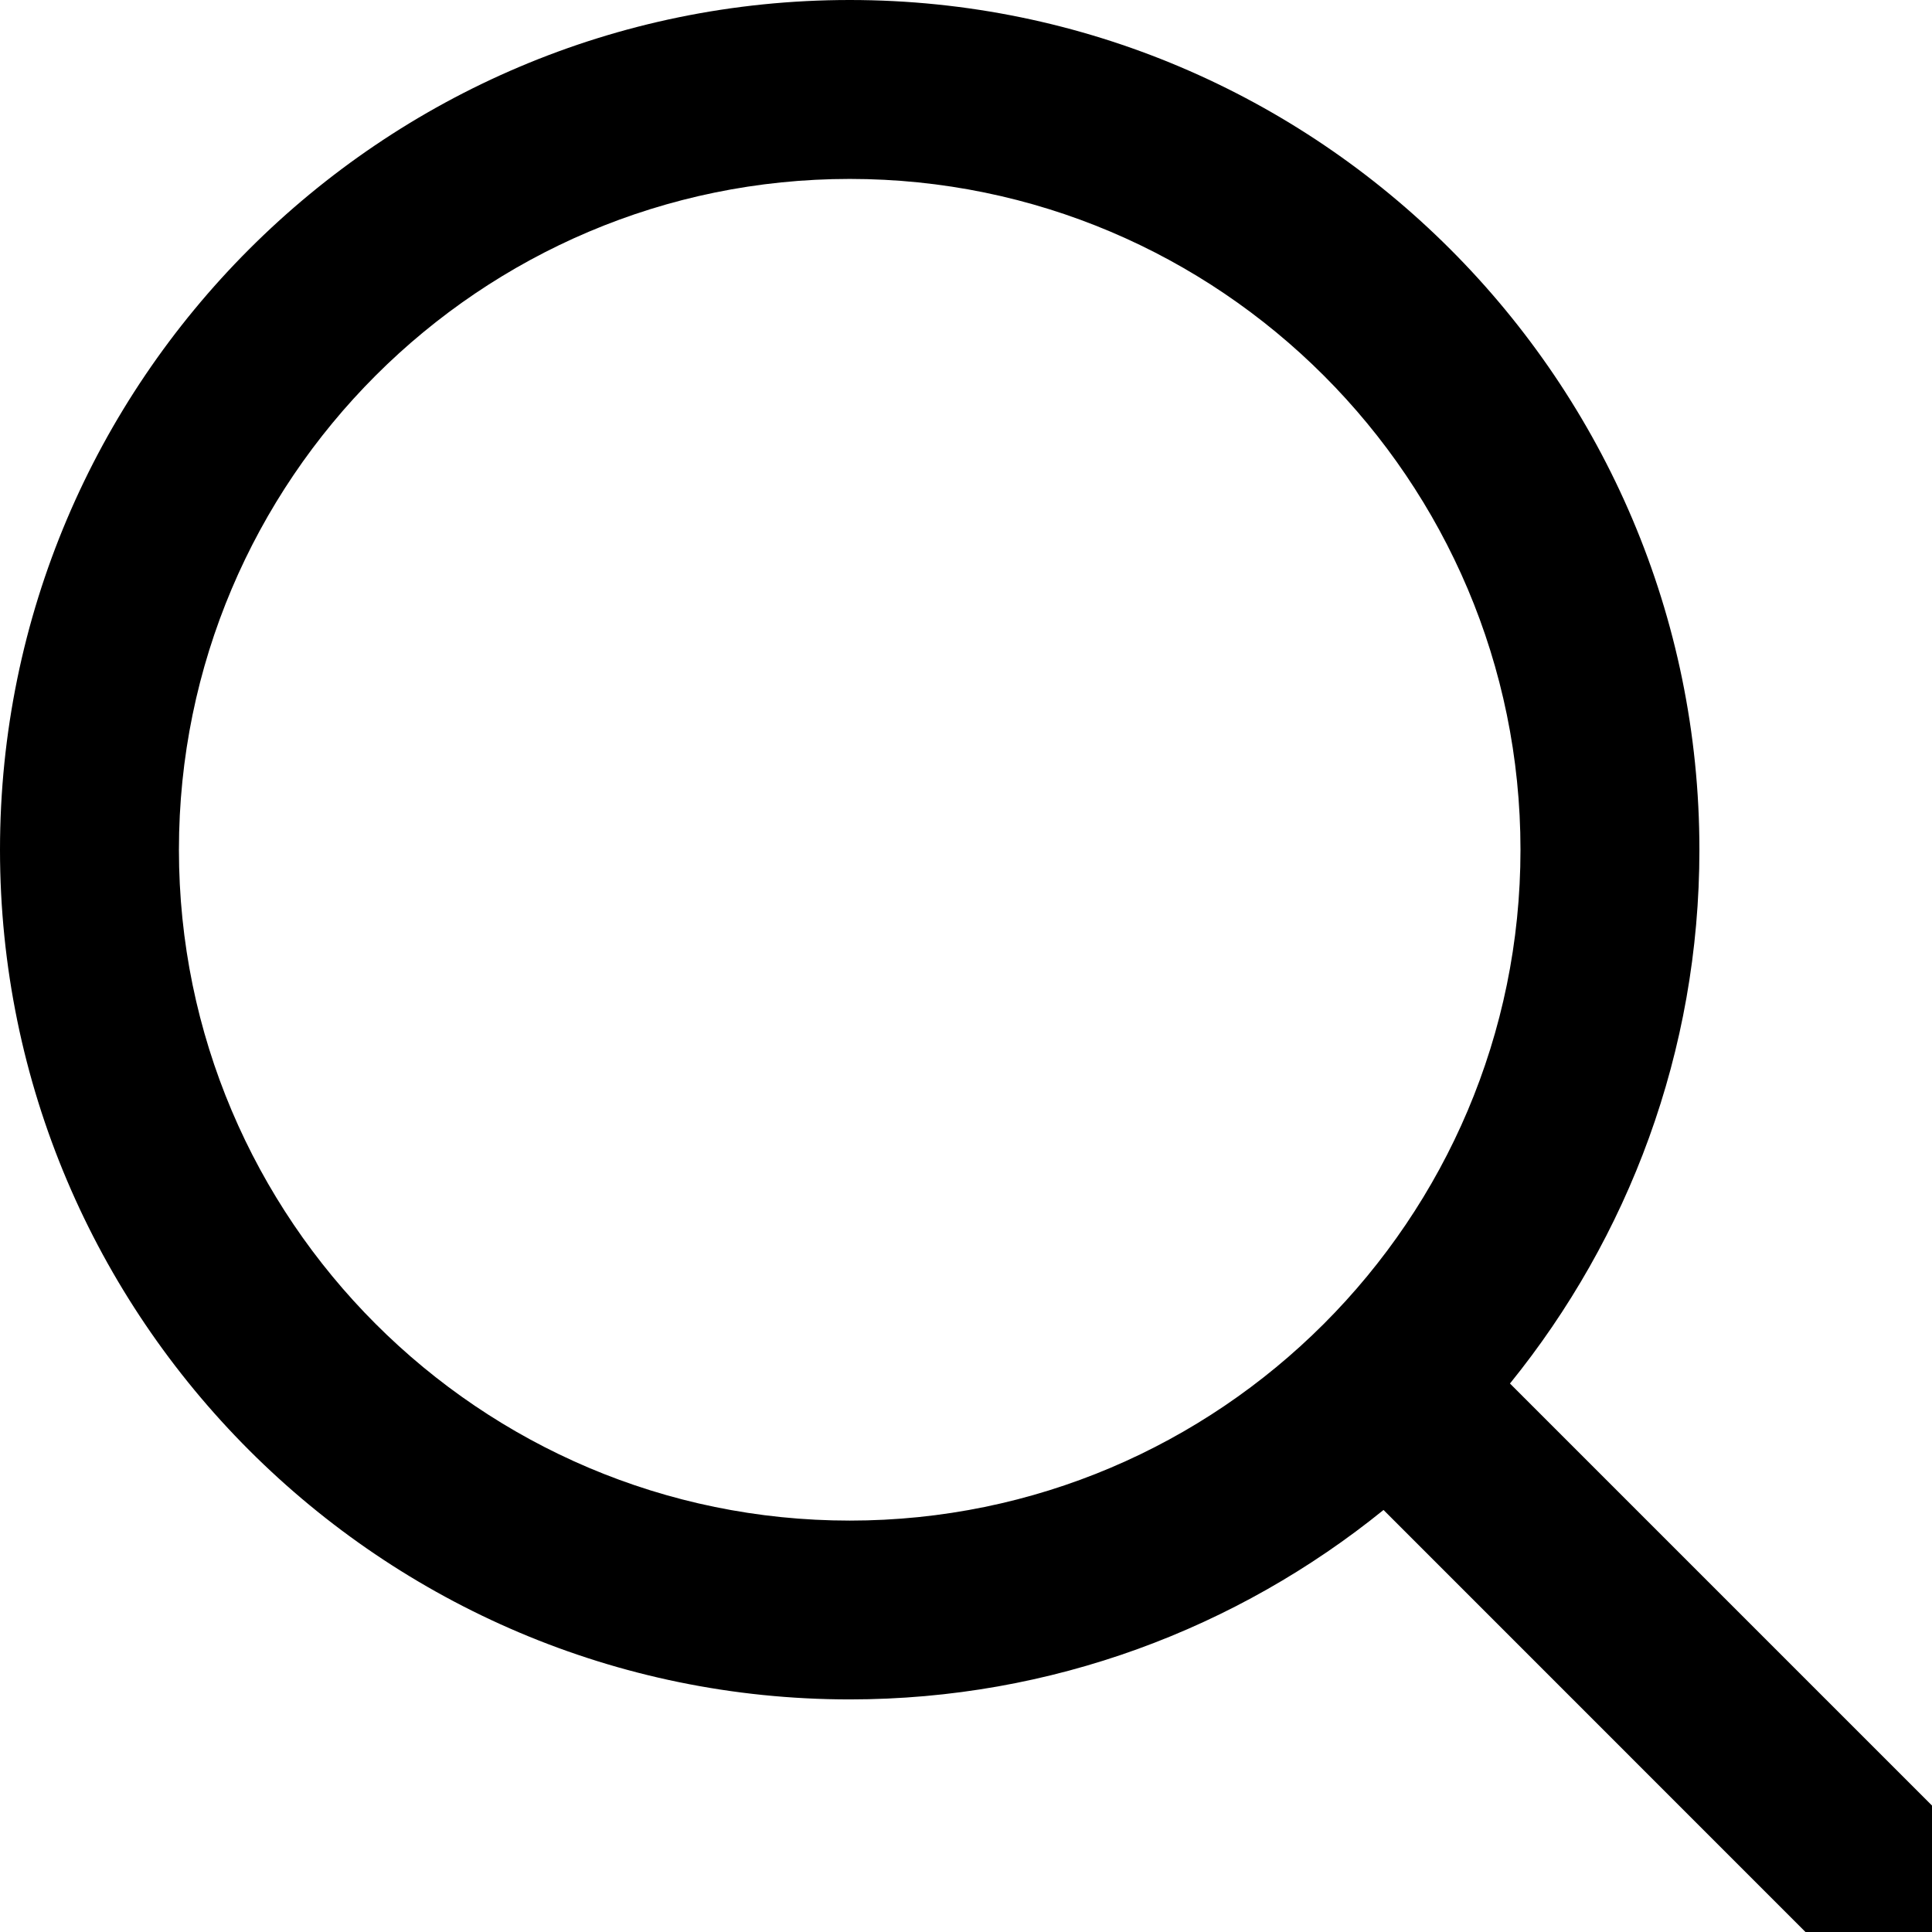
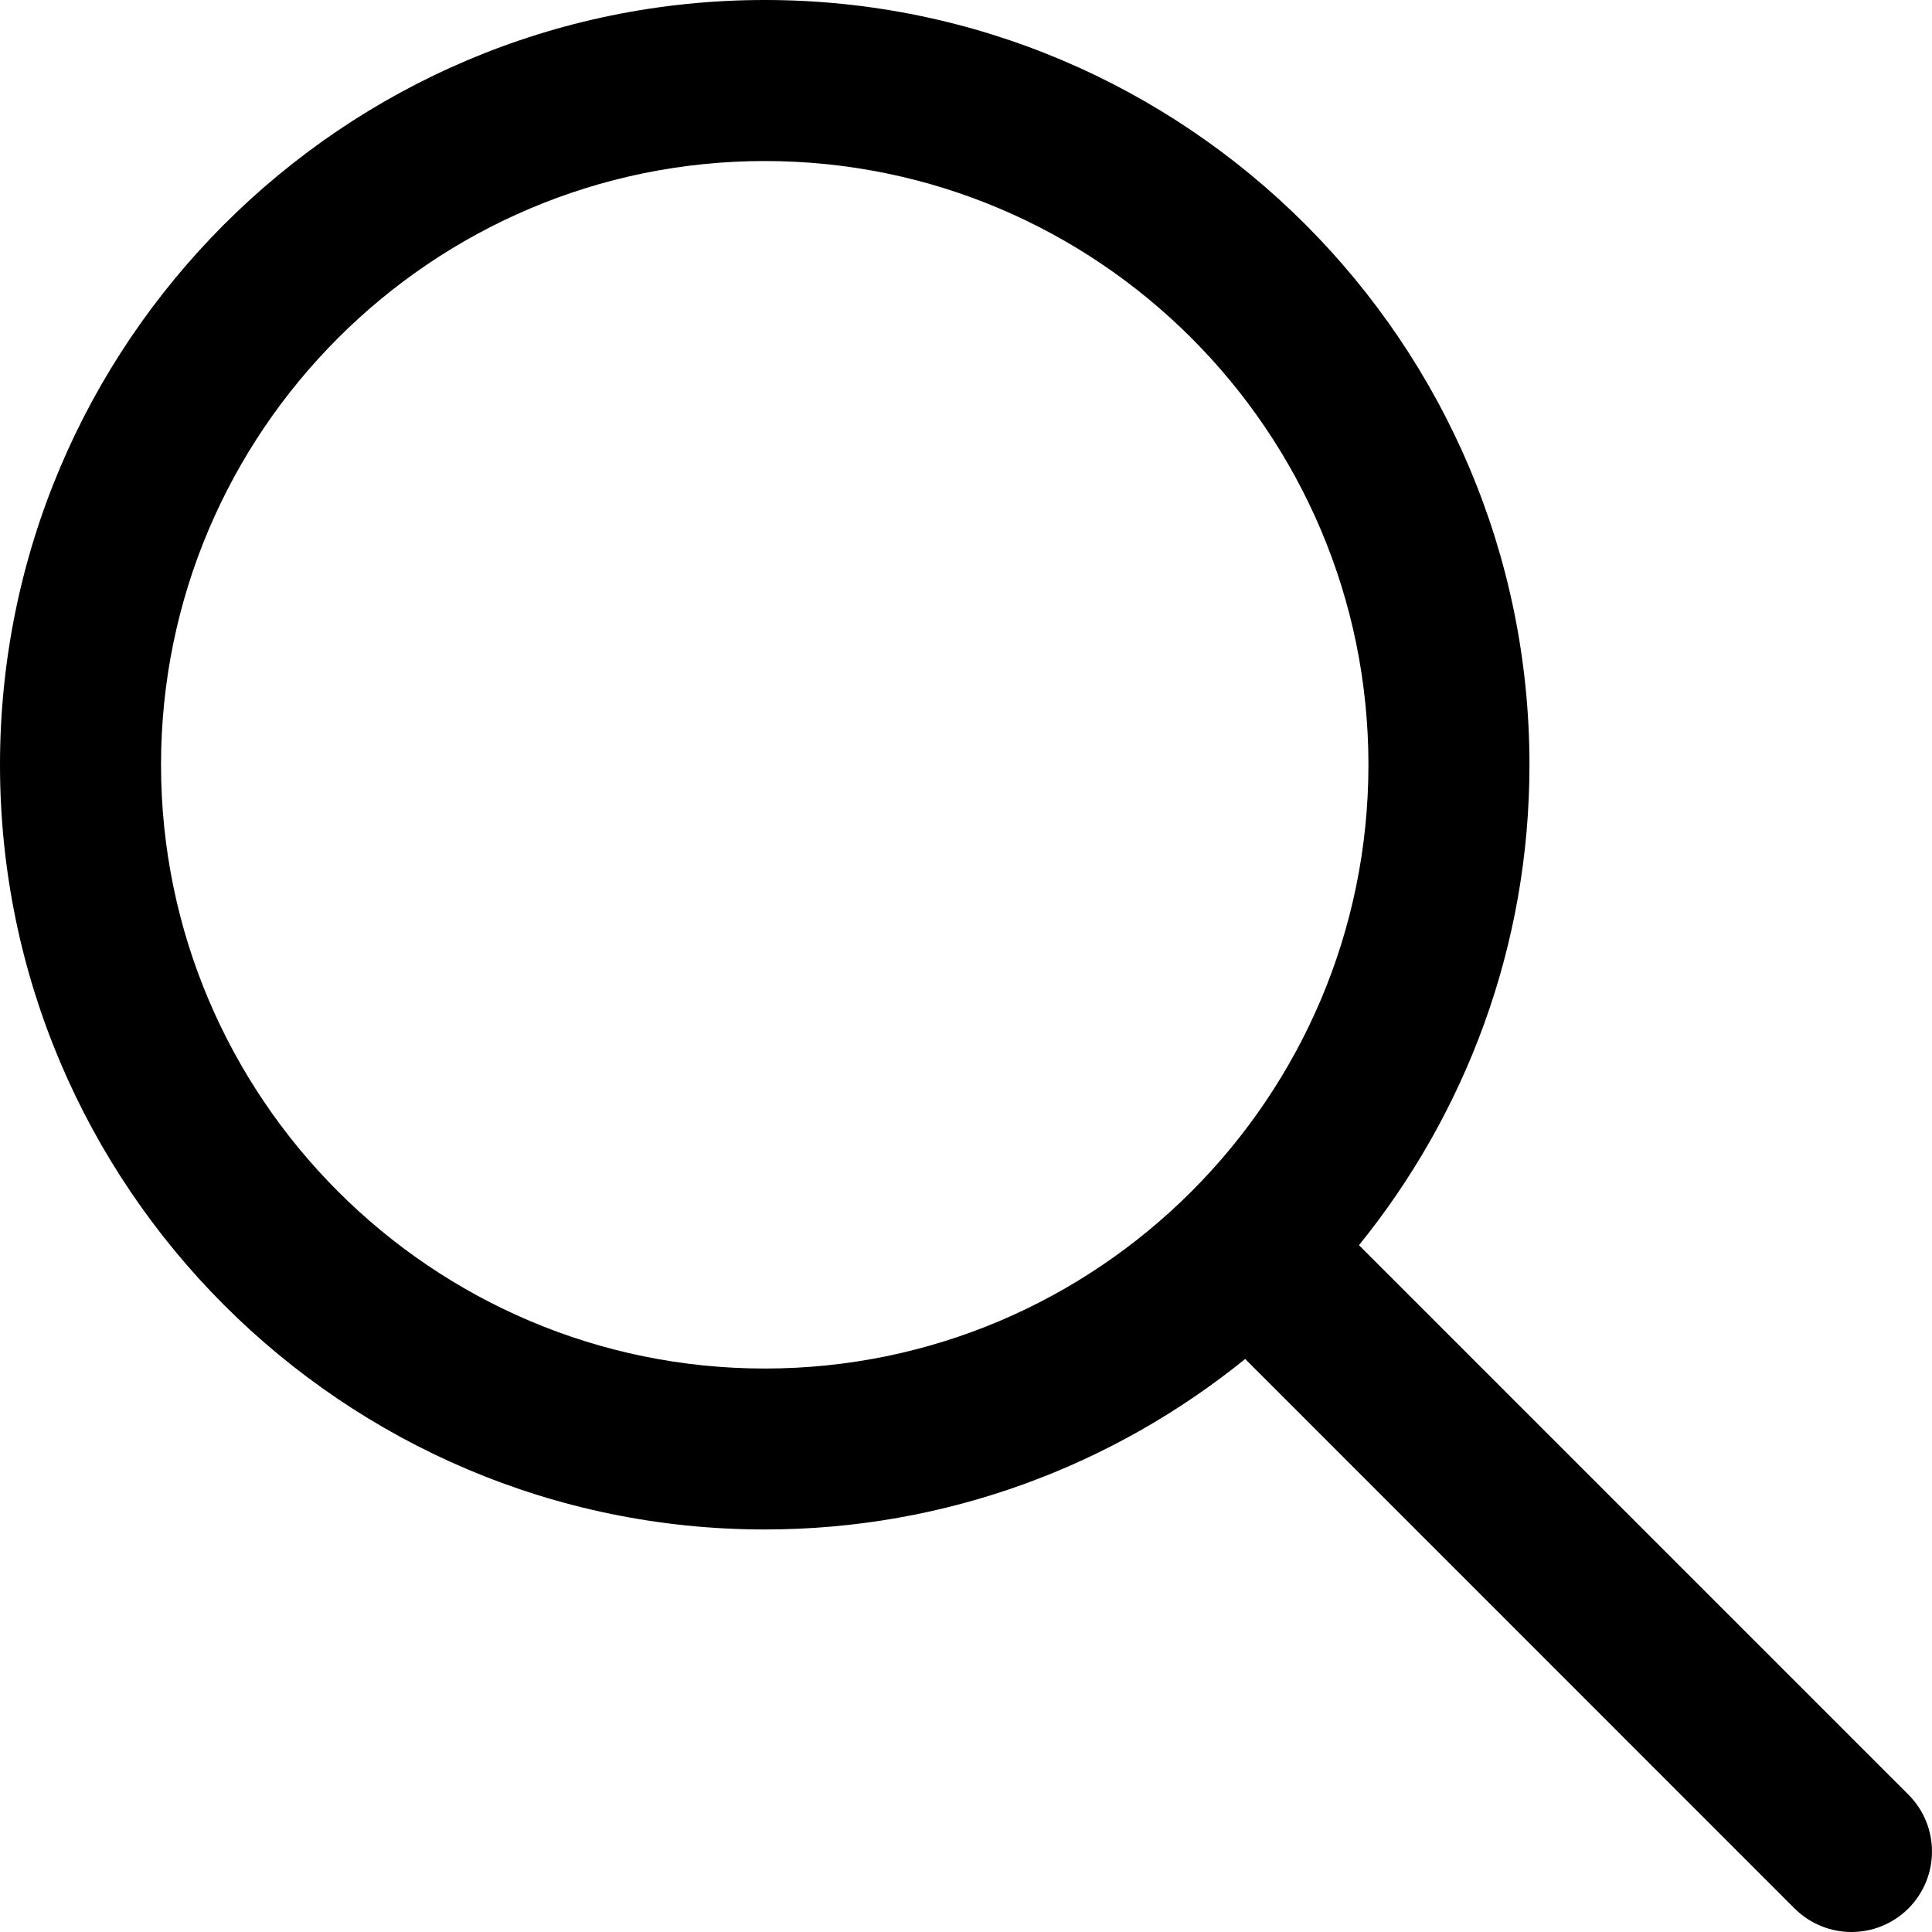
- <svg xmlns="http://www.w3.org/2000/svg" viewBox="0 0 18 18" fill="none">
+ <svg xmlns="http://www.w3.org/2000/svg" viewBox="0 0 20 20" fill="none">
  <path d="M19.756 18.578L14.068 12.89C15.17 11.529 15.833 9.8 15.833 7.917C15.833 3.552 12.281 0 7.917 0C3.552 0 0 3.552 0 7.917C0 12.282 3.552 15.833 7.917 15.833C9.8 15.833 11.529 15.17 12.89 14.068L18.577 19.756C18.74 19.918 18.953 20 19.166 20C19.38 20 19.593 19.918 19.756 19.756C20.081 19.43 20.081 18.903 19.756 18.578ZM7.917 14.167C4.47 14.167 1.667 11.363 1.667 7.917C1.667 4.47 4.47 1.667 7.917 1.667C11.363 1.667 14.166 4.47 14.166 7.917C14.166 11.363 11.363 14.167 7.917 14.167Z" fill="currentColor" />
</svg>
